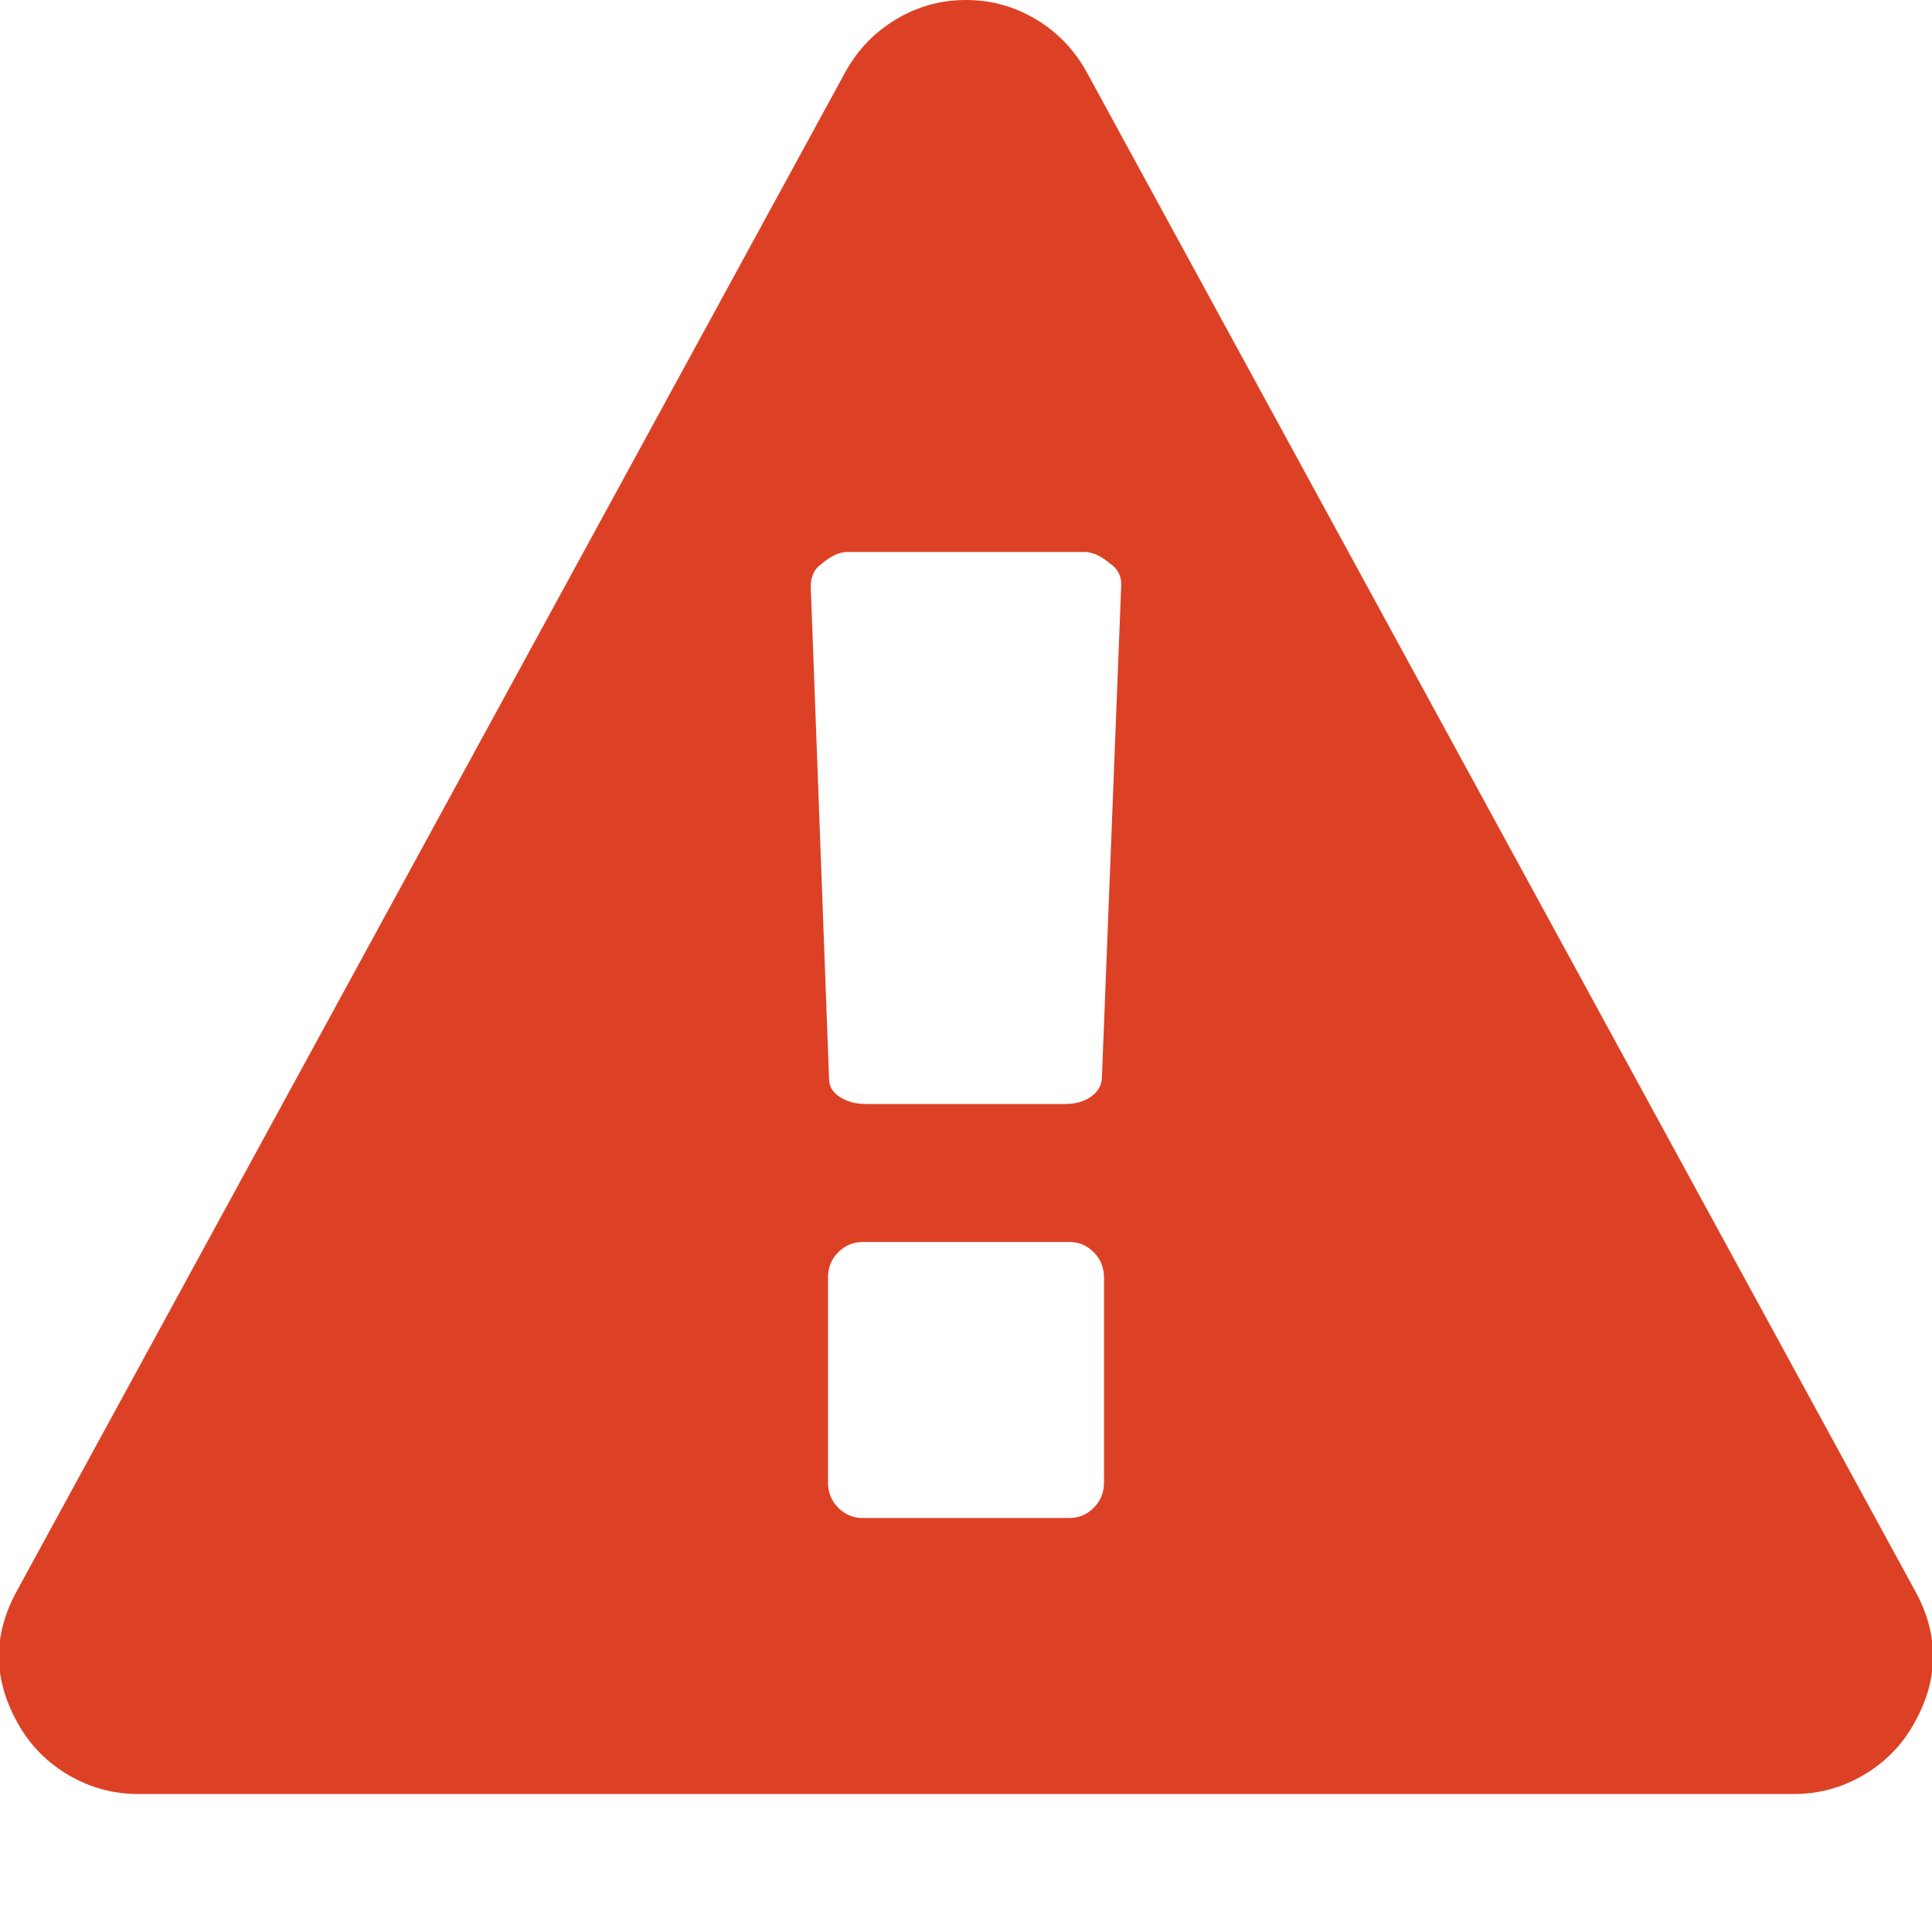
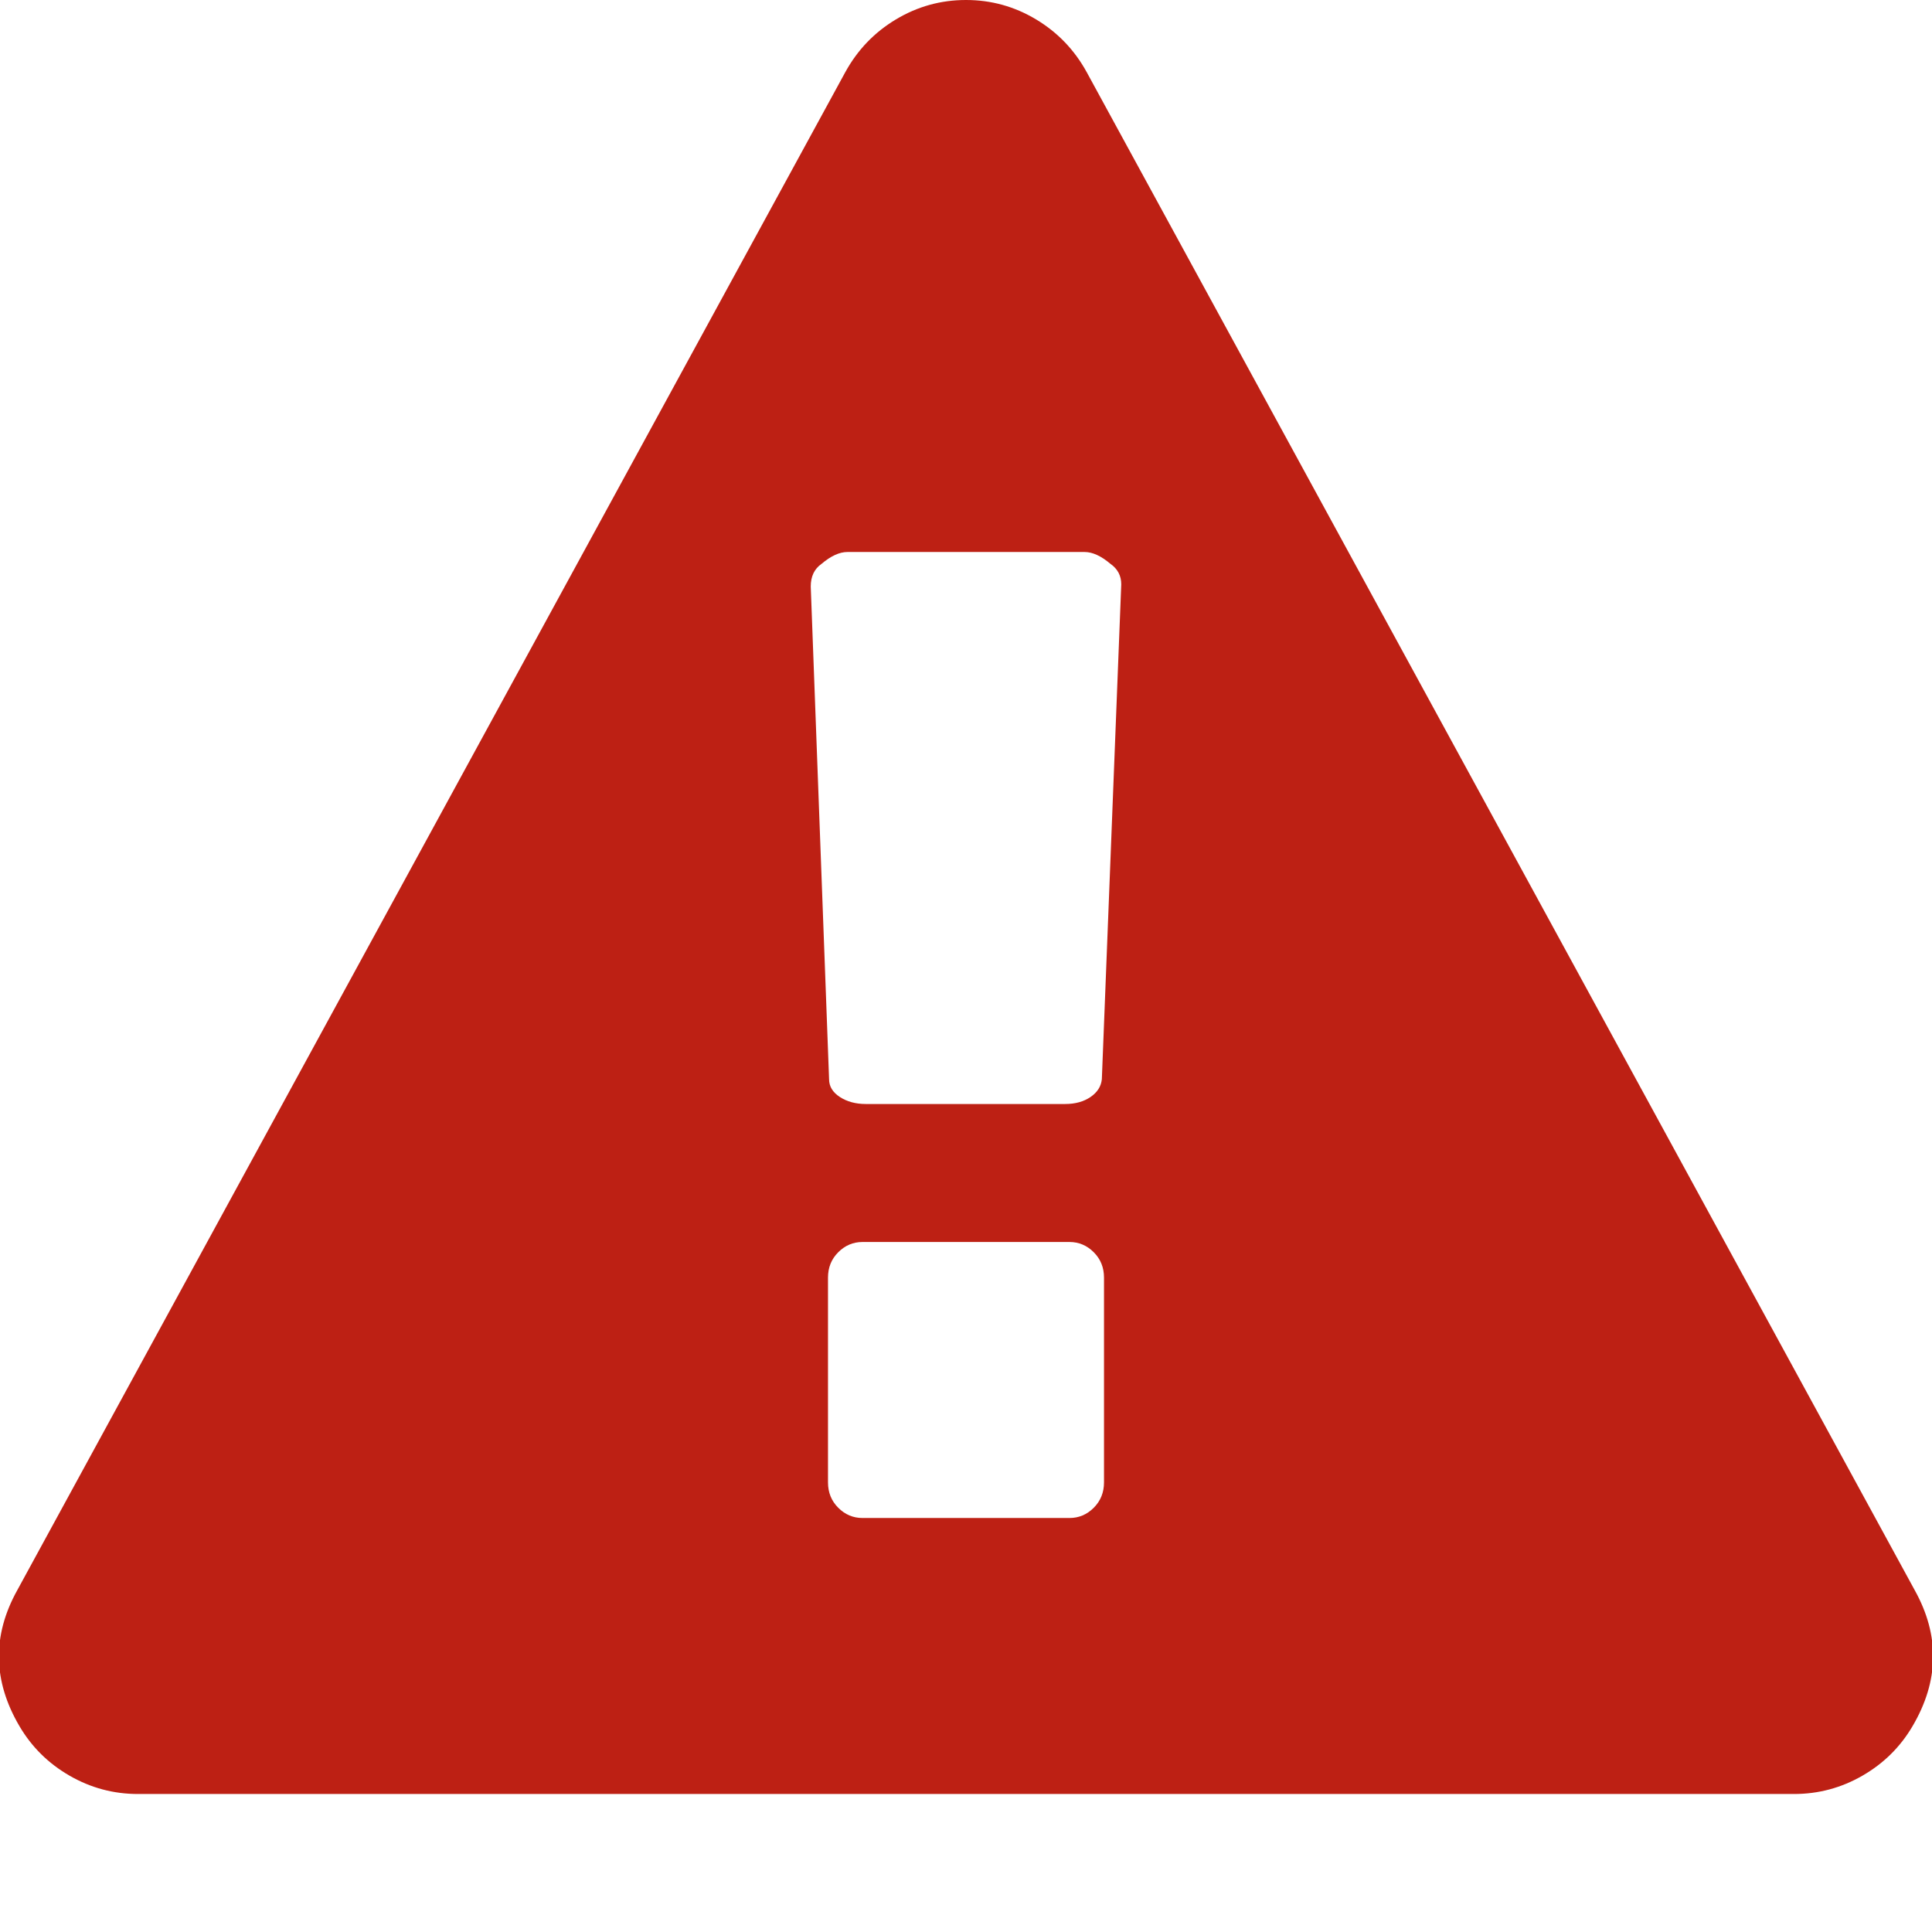
<svg xmlns="http://www.w3.org/2000/svg" width="1792" height="1792">
-   <path d="M1024 1375v-190q0-14-9.5-23.5T992 1152H800q-13 0-22.5 9.5T768 1185v190q0 14 9.5 23.5t22.5 9.5h192q13 0 22.5-9.5t9.5-23.5zm-2-374 18-459q0-12-10-19-13-11-24-11H786q-11 0-24 11-10 7-10 21l17 457q0 10 10 16.5t24 6.5h185q14 0 23.5-6.5t10.5-16.5zm-14-934 768 1408q35 63-2 126-17 29-46.5 46t-63.5 17H128q-34 0-63.5-17T18 1601q-37-63-2-126L784 67q17-31 47-49t65-18 65 18 47 49z" fill="#dd4125" />
+   <path d="M1024 1375v-190q0-14-9.5-23.5T992 1152H800q-13 0-22.5 9.5T768 1185v190q0 14 9.5 23.5t22.5 9.5h192q13 0 22.5-9.5t9.5-23.5zm-2-374 18-459q0-12-10-19-13-11-24-11H786q-11 0-24 11-10 7-10 21l17 457q0 10 10 16.5t24 6.5h185q14 0 23.5-6.5t10.5-16.5zm-14-934 768 1408q35 63-2 126-17 29-46.5 46t-63.5 17H128q-34 0-63.5-17T18 1601q-37-63-2-126L784 67q17-31 47-49t65-18 65 18 47 49z" fill="#bd2014" />
</svg>
